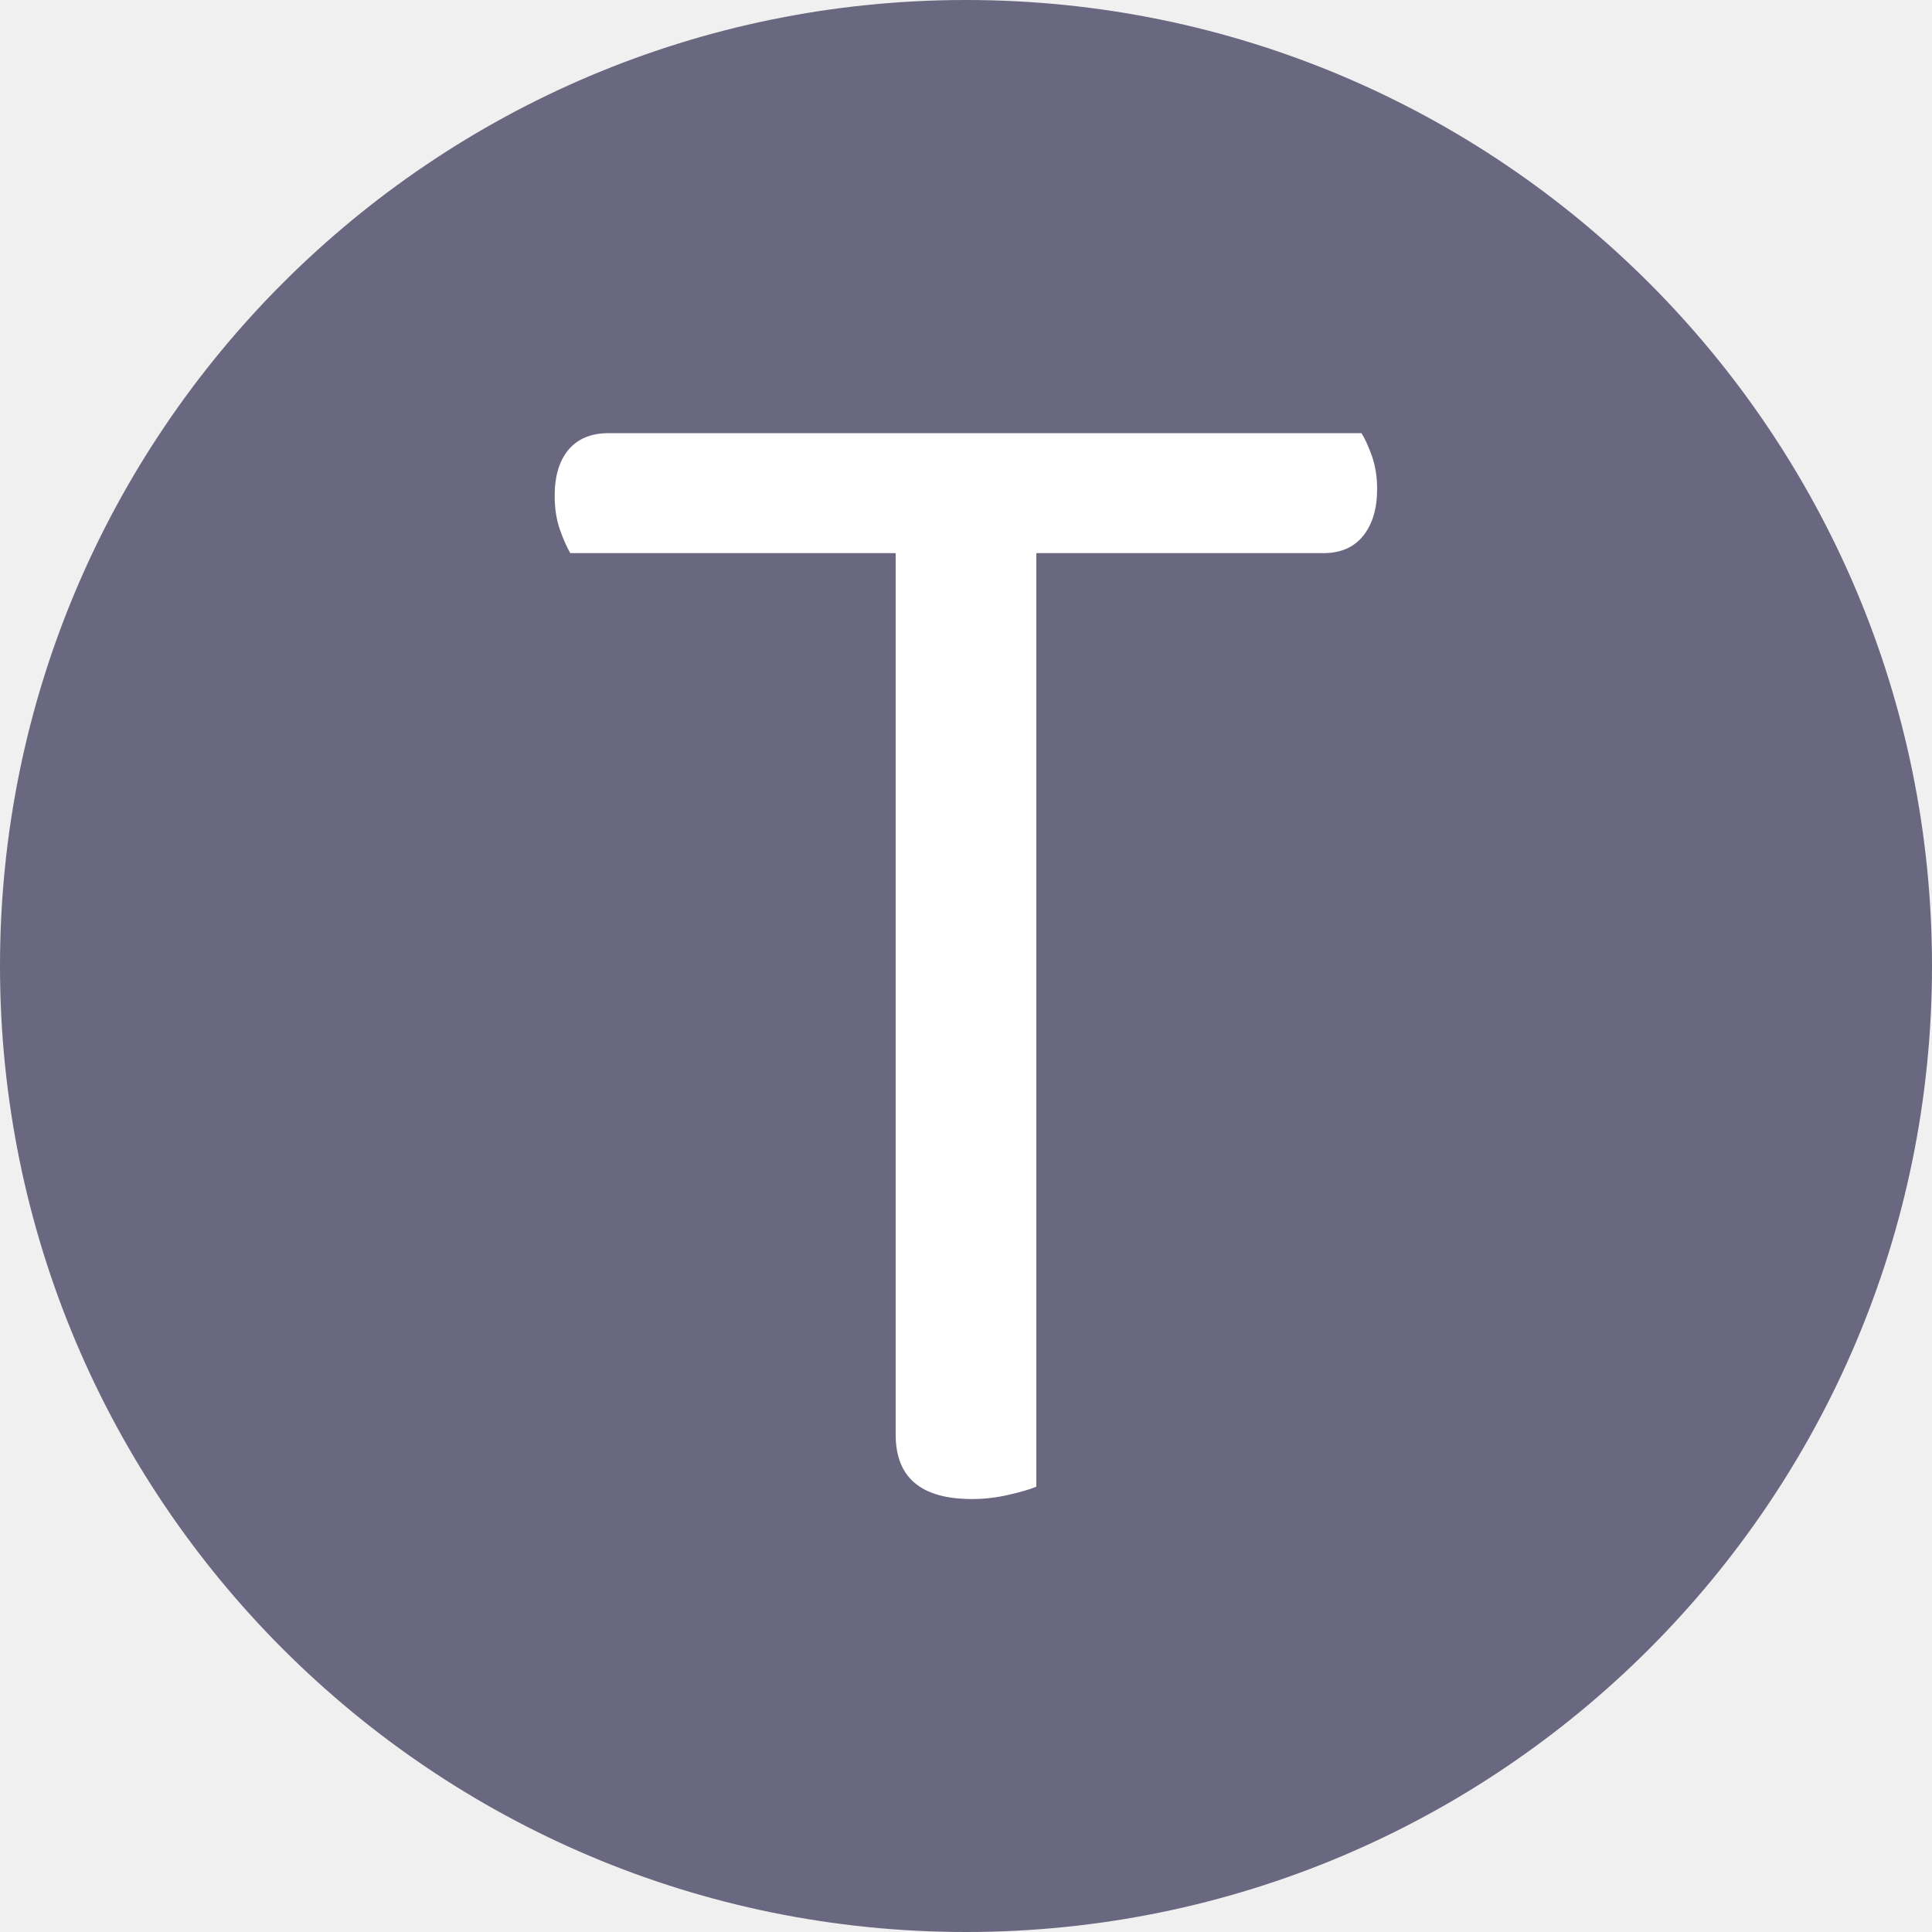
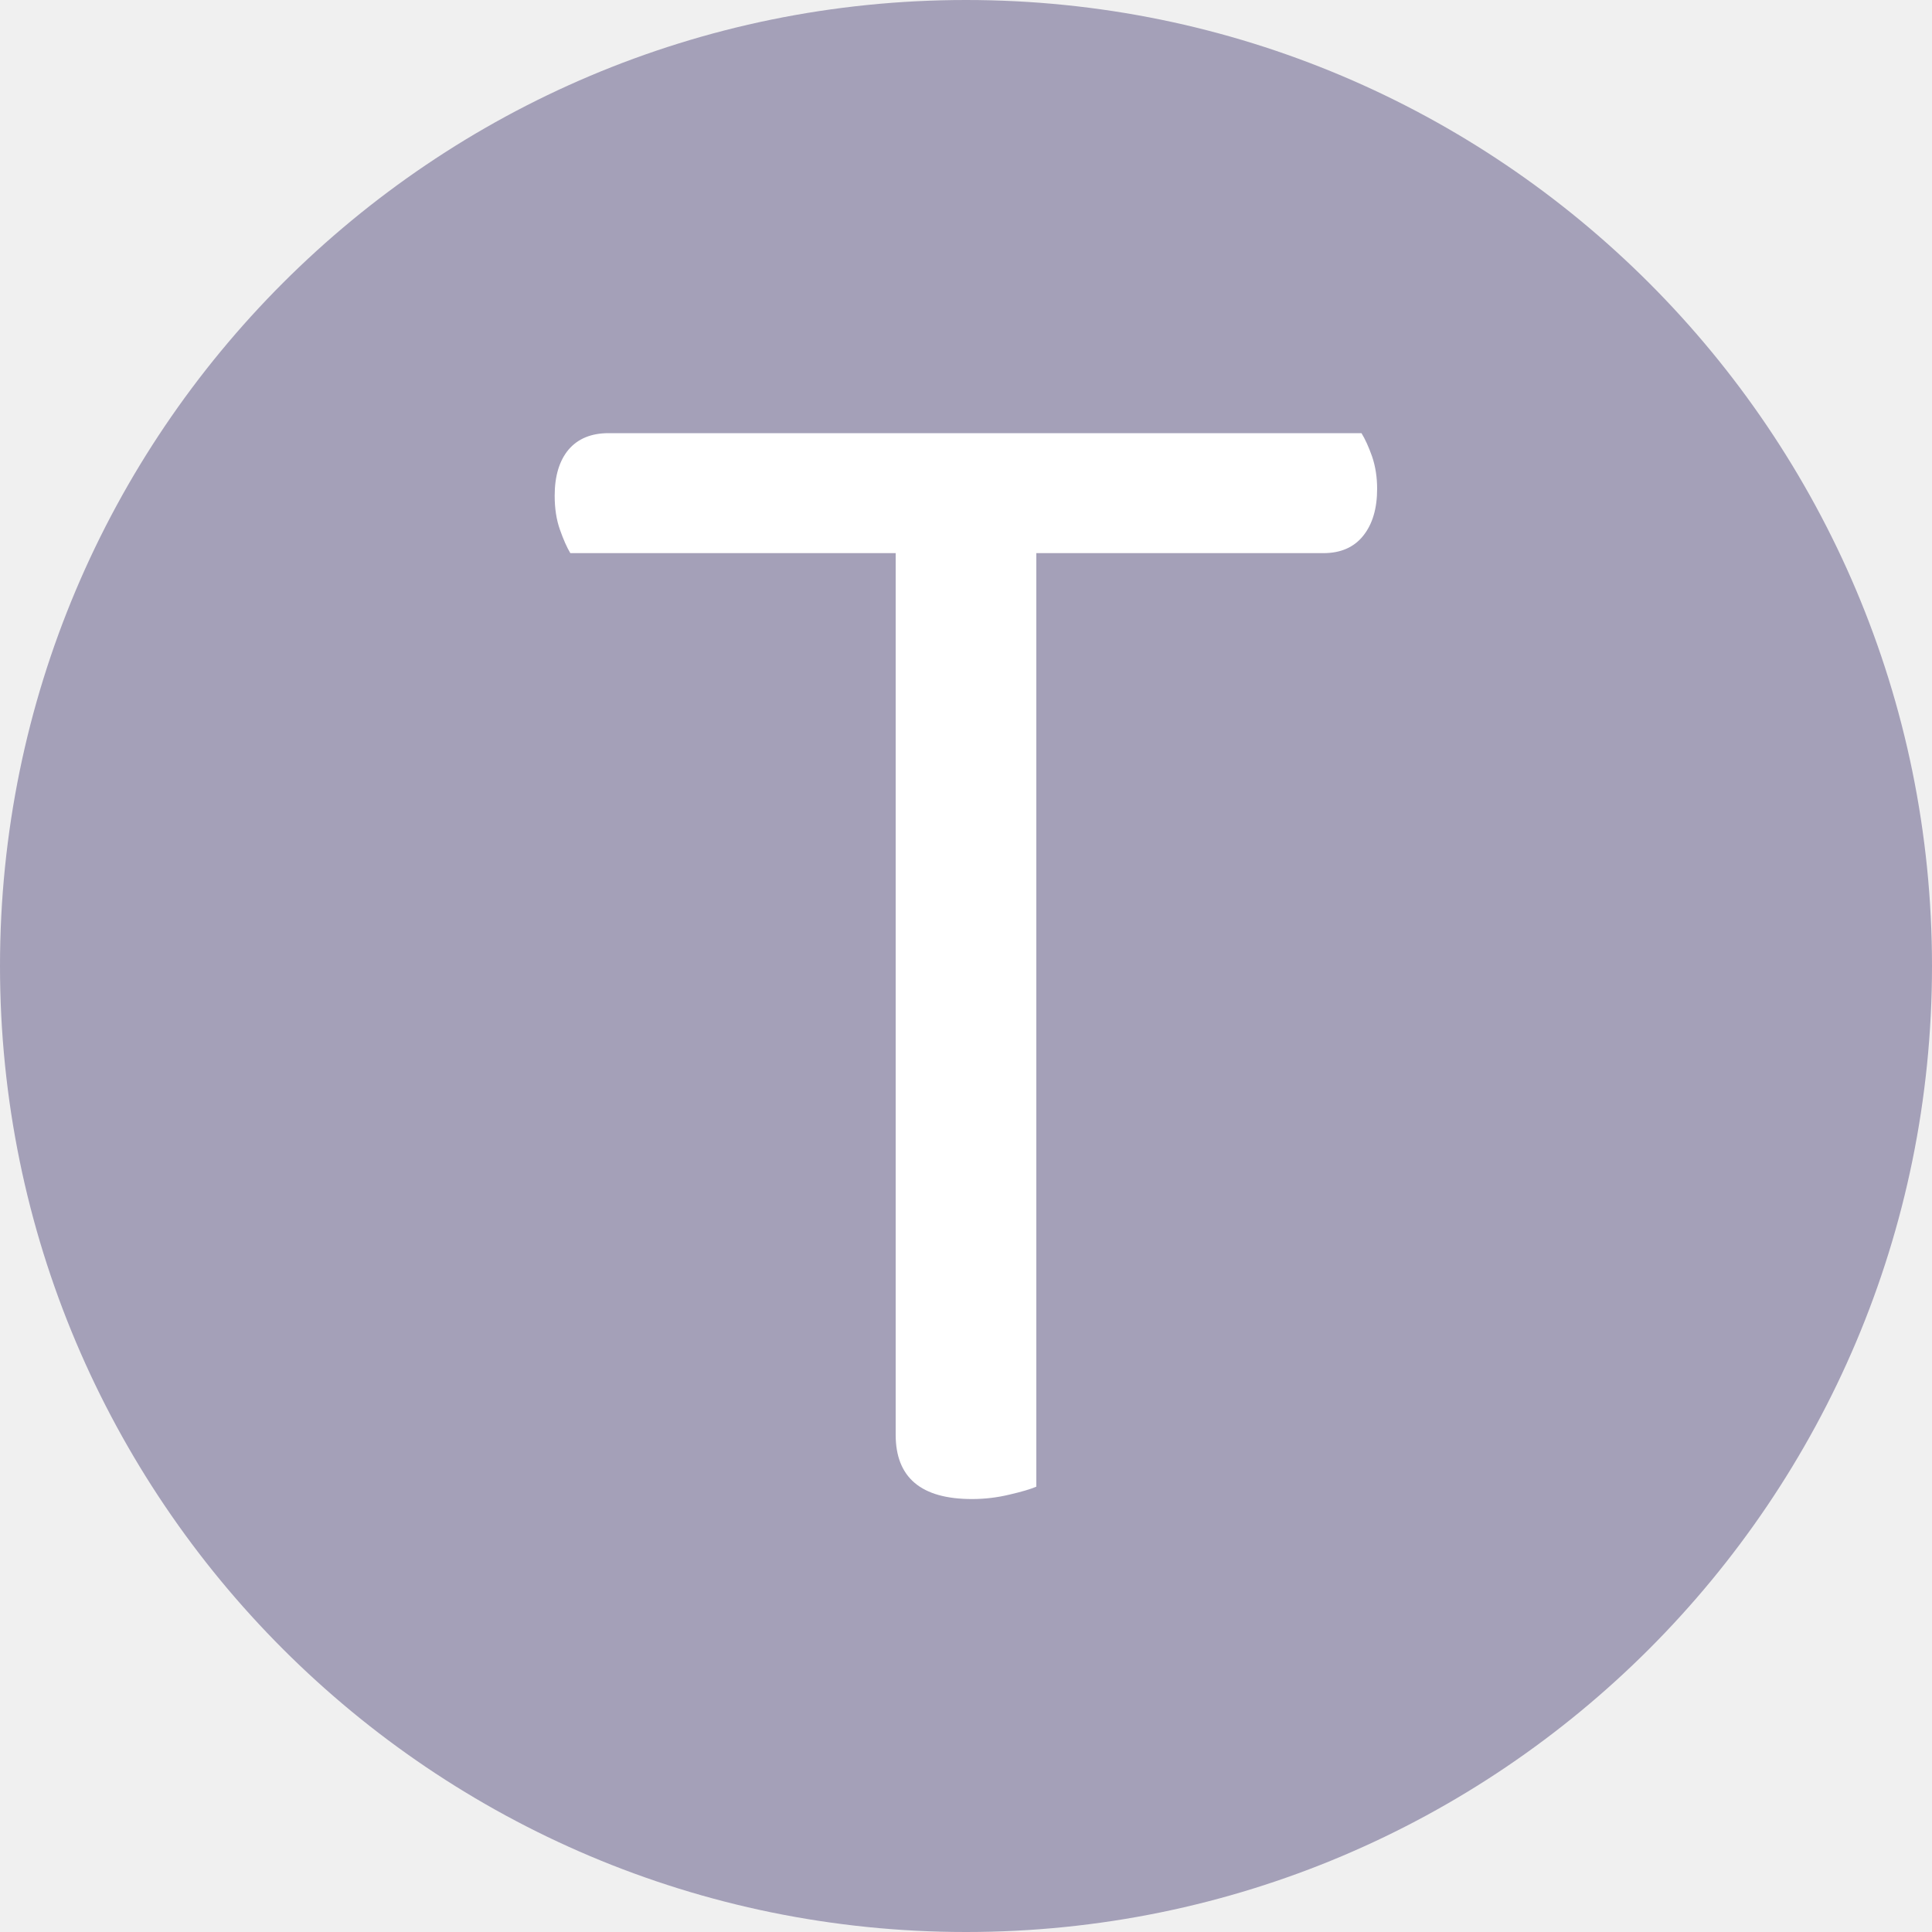
<svg xmlns="http://www.w3.org/2000/svg" width="256" height="256" viewBox="0 0 100 100">
-   <rect width="100" height="100" rx="50" fill="#6a6880" />
-   <path fill="#fff" d="M68.50 28.63L53.64 28.63L53.64 76.95Q53.20 77.14 52.25 77.36Q51.30 77.59 50.31 77.59L50.31 77.59Q46.36 77.59 46.36 74.26L46.36 74.26L46.36 28.63L29.52 28.63Q29.25 28.18 28.98 27.41Q28.71 26.65 28.71 25.66L28.71 25.66Q28.71 24.13 29.43 23.27Q30.16 22.42 31.50 22.42L31.50 22.42L70.47 22.42Q70.75 22.87 71.02 23.63Q71.28 24.40 71.28 25.30L71.28 25.30Q71.28 26.83 70.56 27.73Q69.84 28.63 68.50 28.63L68.50 28.63Z" />
+   <style>
+ rect { fill: #a4a0b8; }
+ path { fill: #fff; }
+ @media (prefers-color-scheme: dark) {
+ rect { fill: #fff; }
+ path { fill: #a4a0b8; }
+ }
+ </style>
+   <rect width="100" height="100" rx="50" />
+   <path d="M68.50 28.63L53.64 28.63L53.64 76.95Q53.20 77.14 52.25 77.36Q51.30 77.59 50.31 77.59L50.31 77.59Q46.36 77.59 46.36 74.26L46.36 74.26L46.36 28.63L29.52 28.63Q29.25 28.18 28.98 27.41Q28.71 26.65 28.71 25.66L28.71 25.66Q28.71 24.13 29.43 23.27Q30.16 22.42 31.50 22.42L31.50 22.42L70.47 22.42Q70.75 22.87 71.02 23.63Q71.28 24.40 71.28 25.30L71.28 25.30Q71.28 26.83 70.56 27.73Q69.84 28.63 68.50 28.63L68.50 28.63Z">
+ </path>
</svg>
